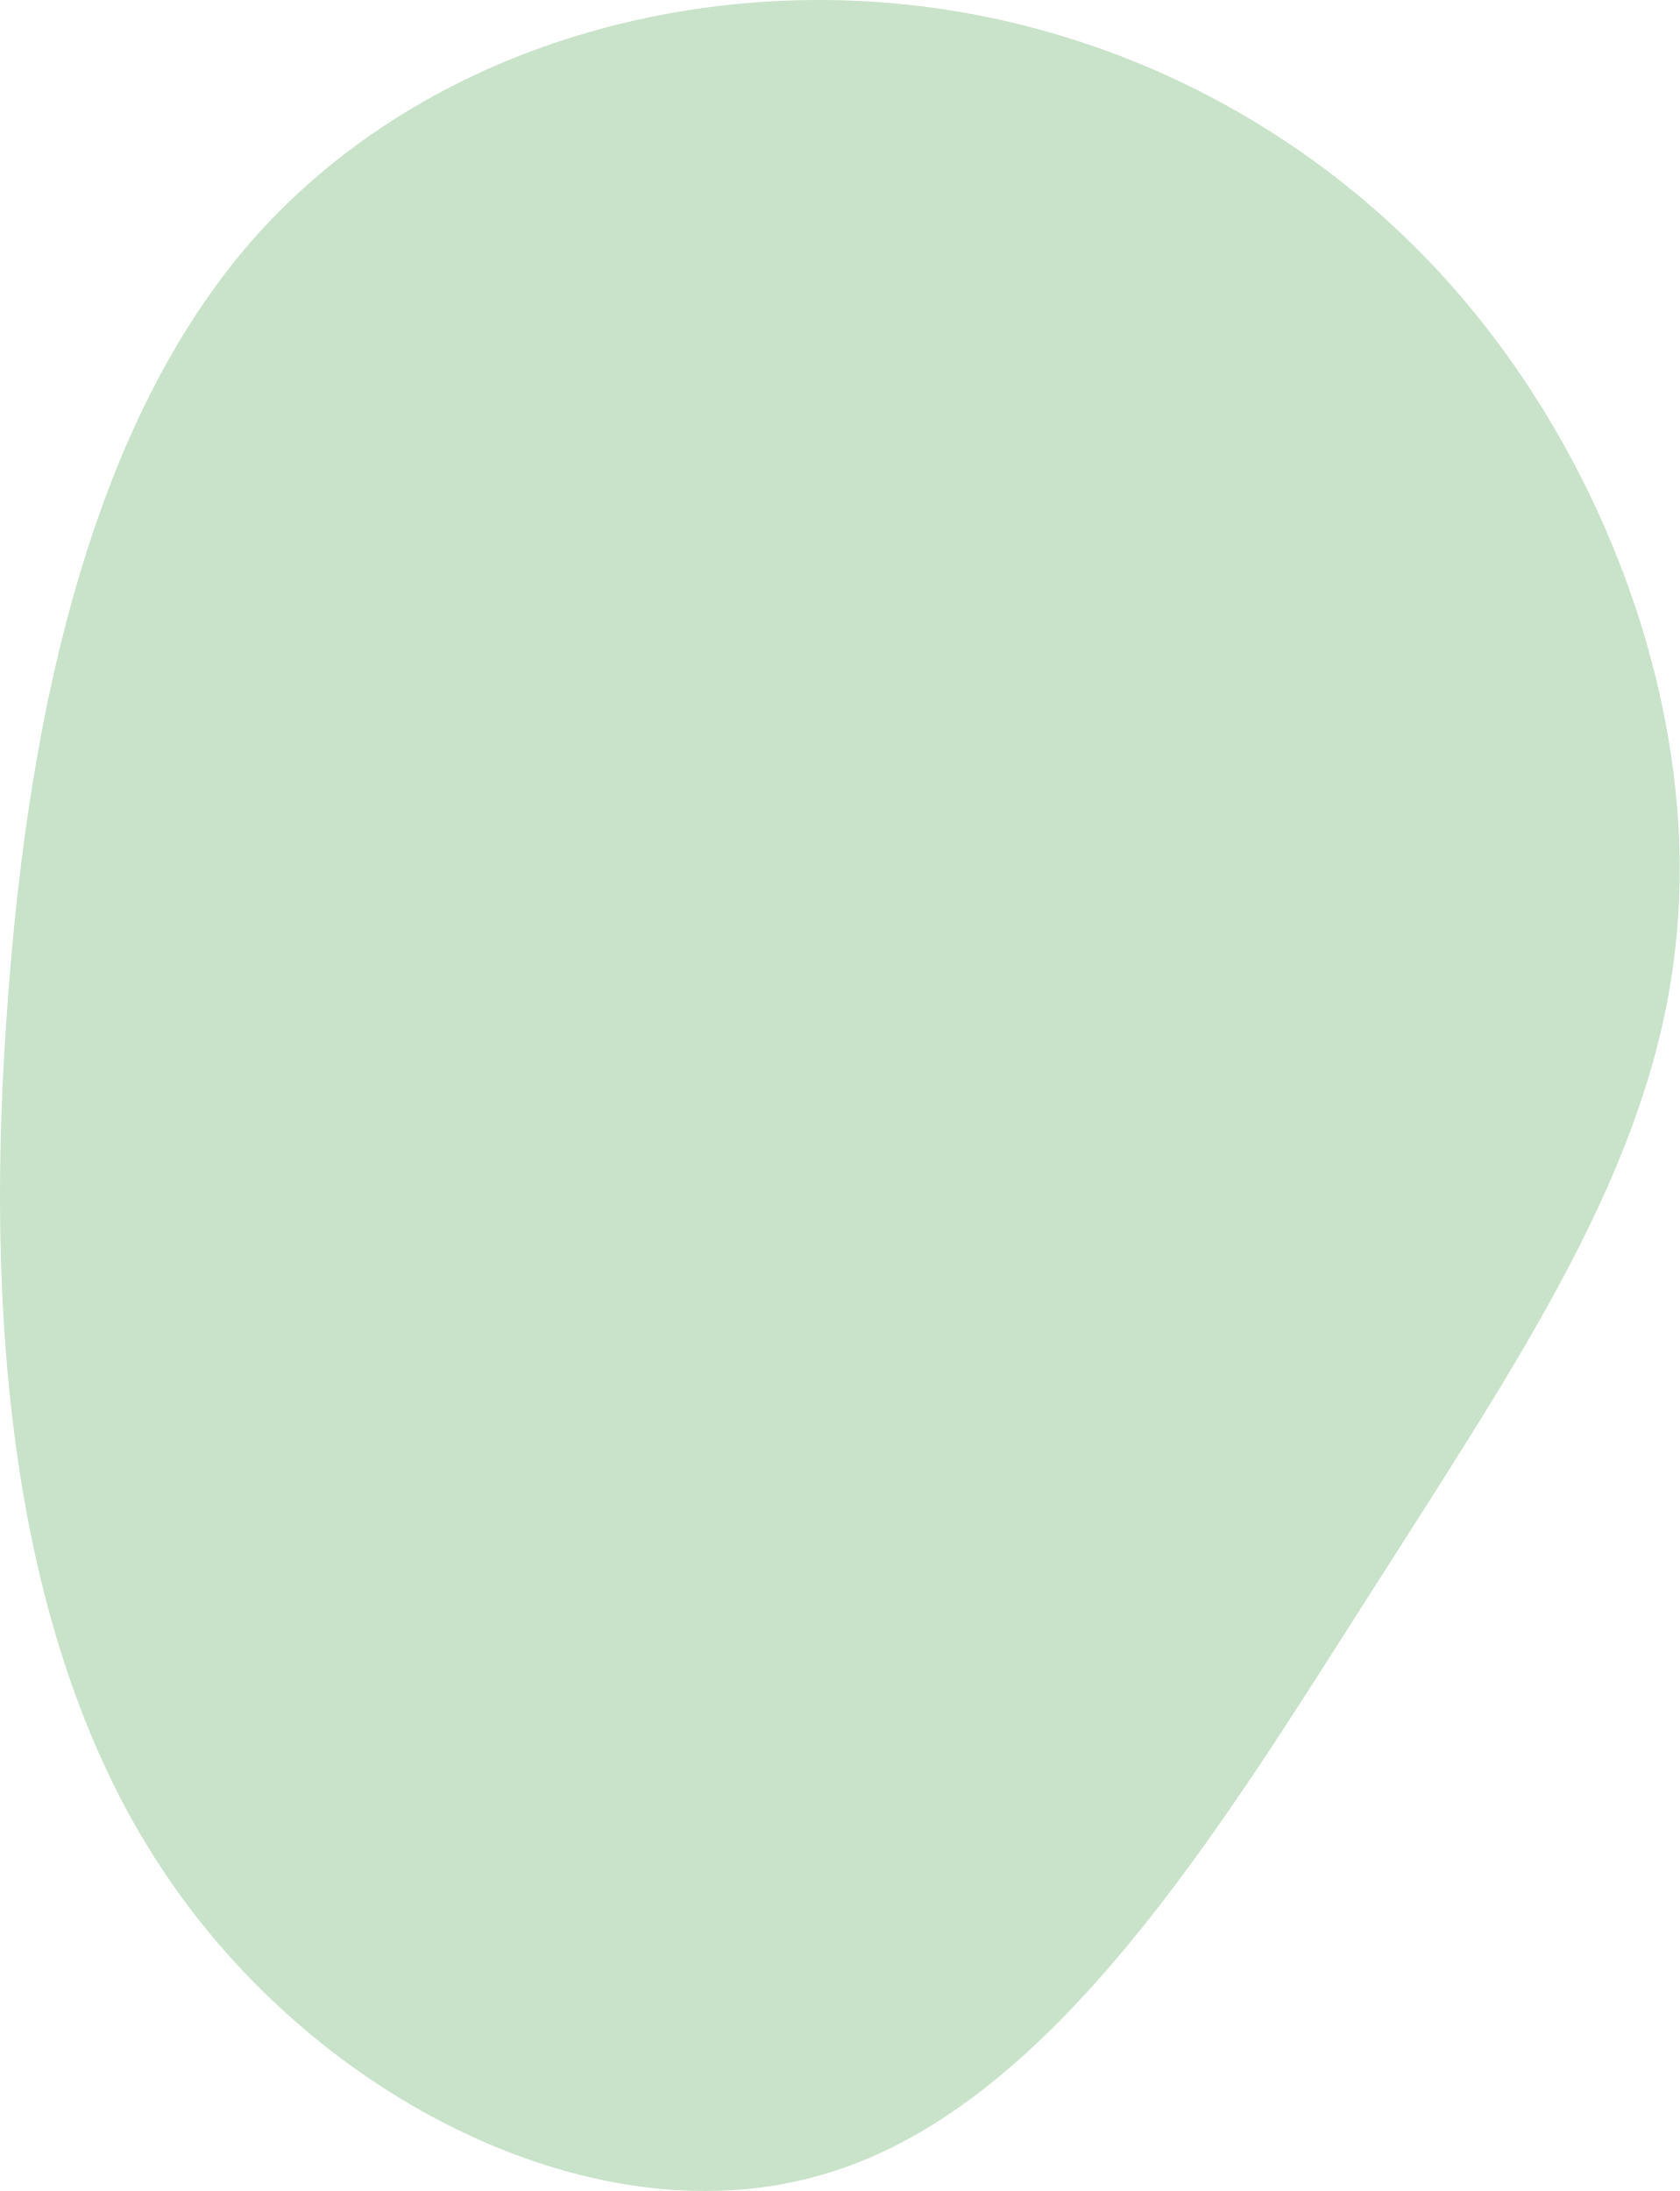
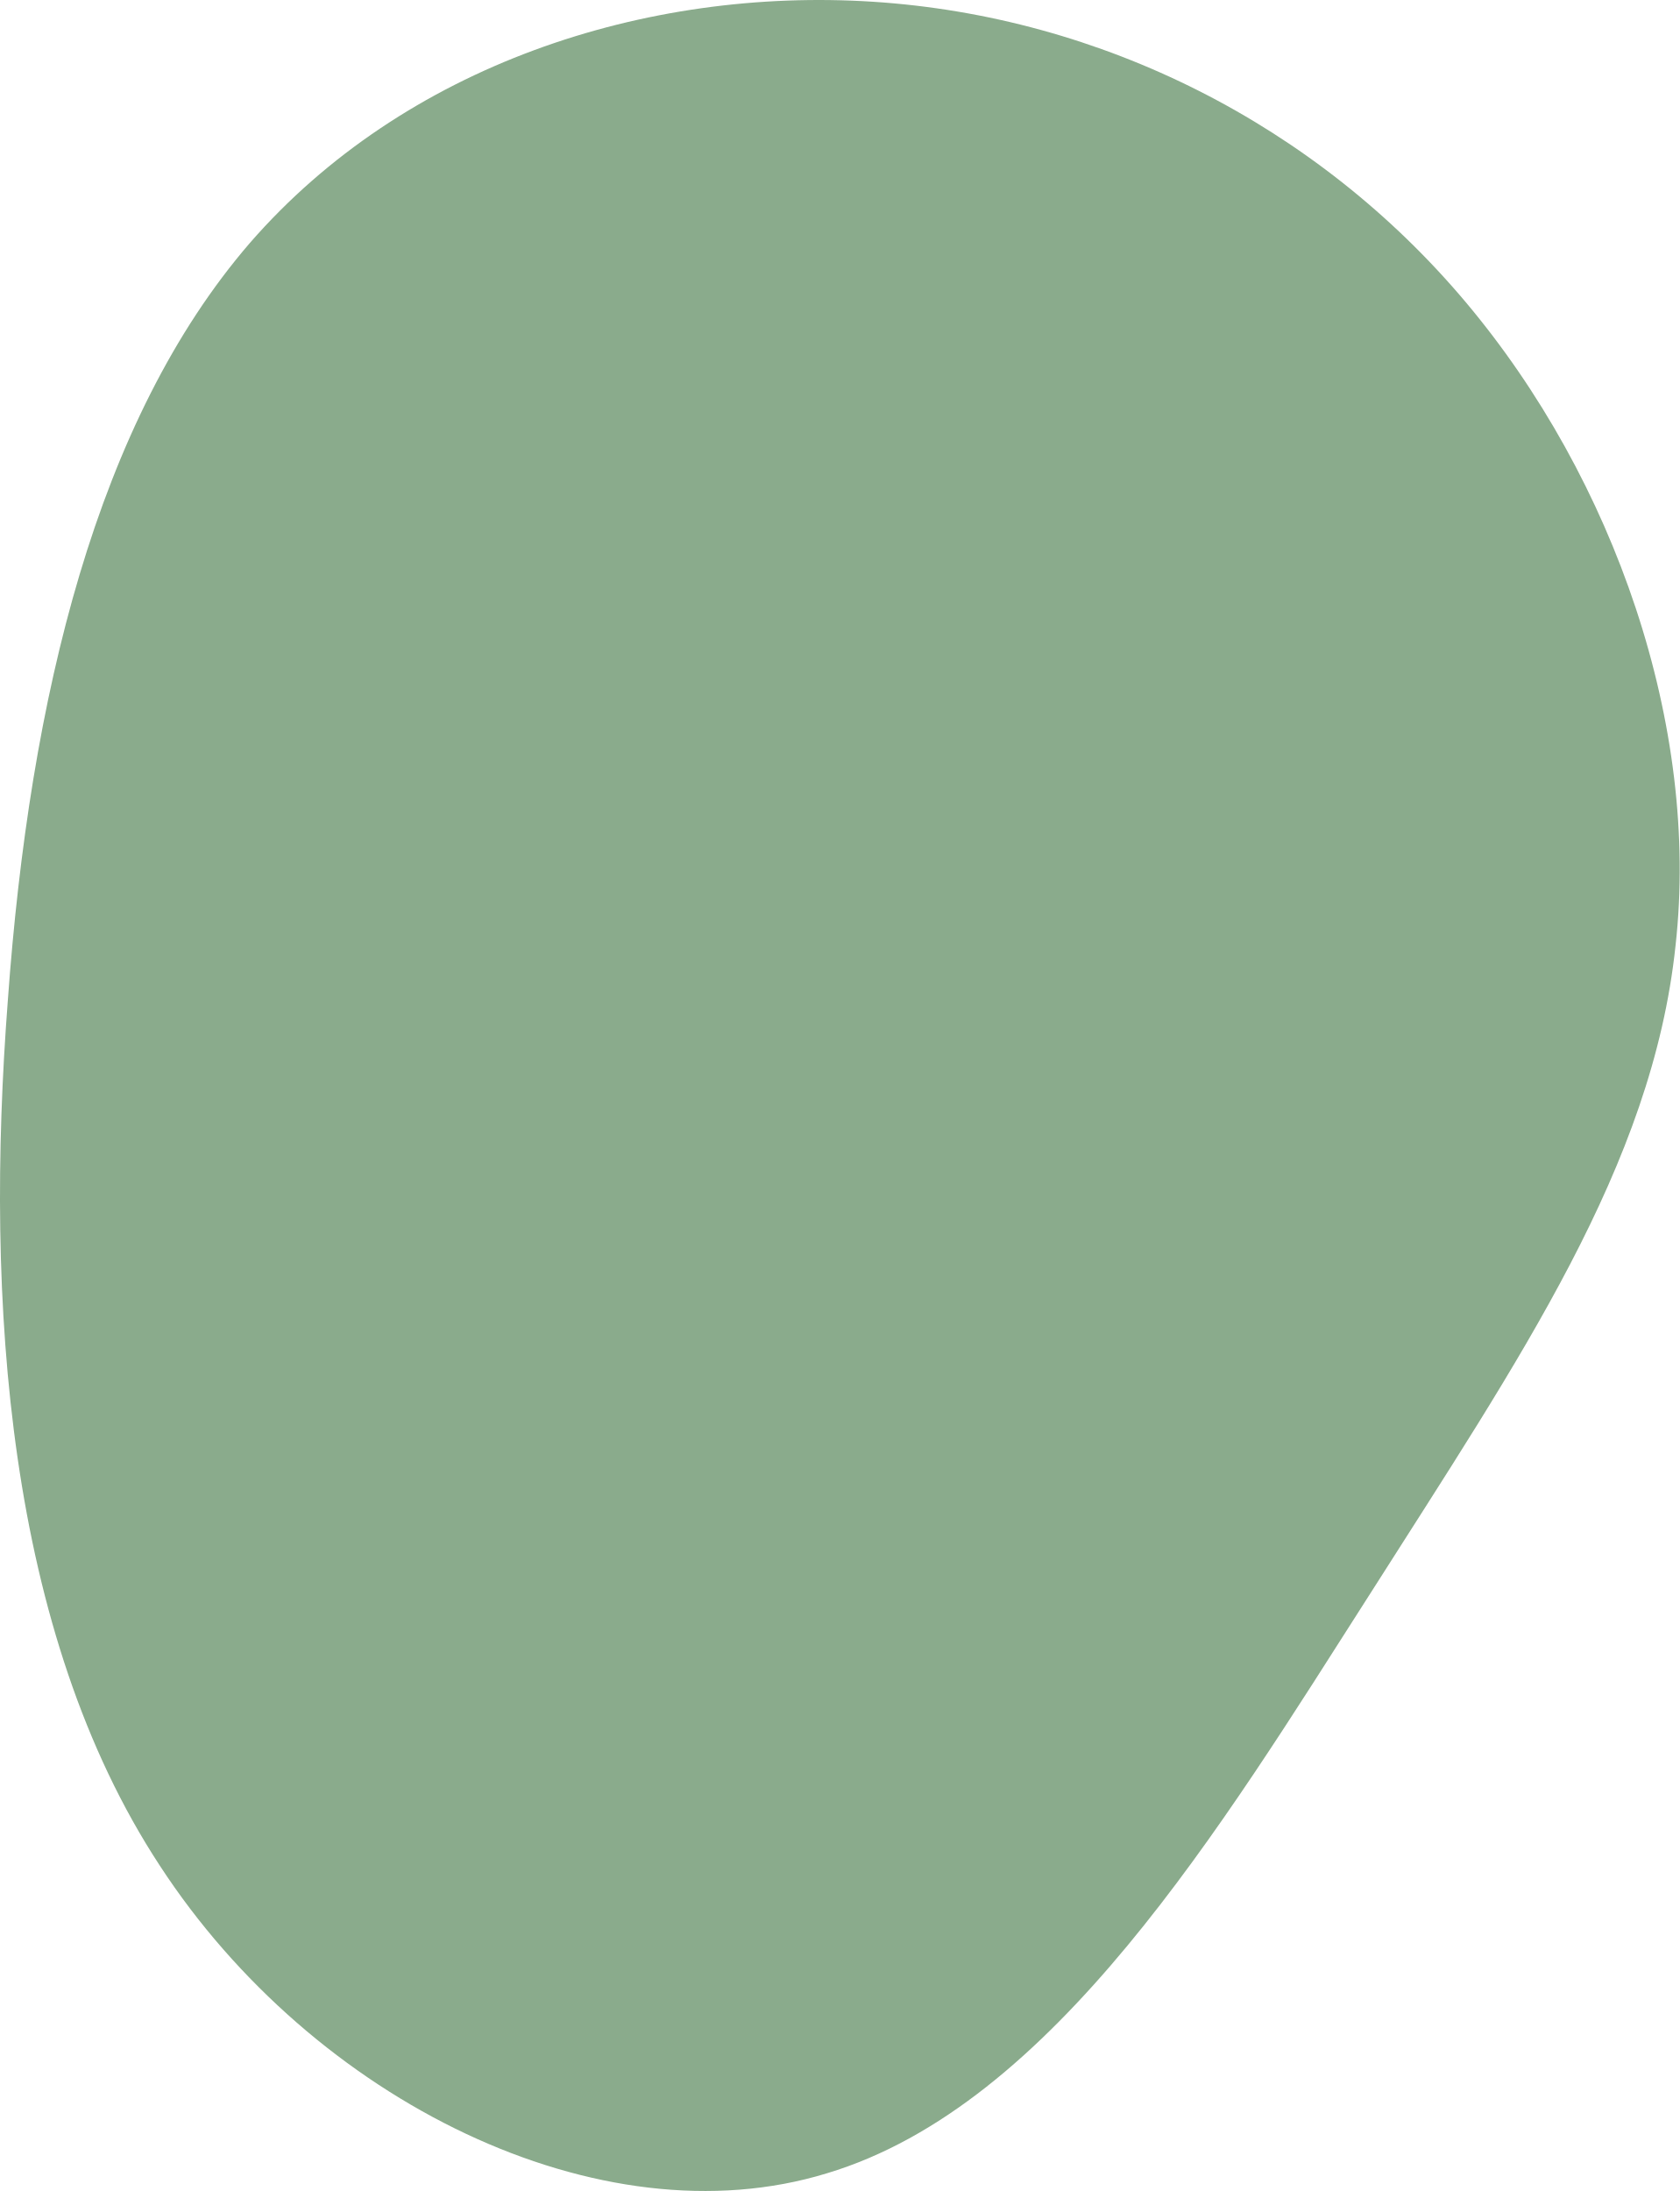
<svg xmlns="http://www.w3.org/2000/svg" width="184" height="240" viewBox="0 0 184 240" fill="none">
-   <path d="M160.549 33.086C176.913 52.53 186.224 79.59 183.544 103.571C181.004 127.715 166.474 148.779 150.11 174.543C133.746 200.144 115.407 230.607 90.579 238.061C65.751 245.676 34.293 230.121 17.505 204.357C0.718 178.756 -1.68 142.622 0.859 109.567C3.257 76.349 10.593 46.049 27.38 26.604C44.309 7.16 70.688 -1.428 95.658 0.193C120.627 1.813 144.185 13.642 160.549 33.086Z" fill="#C8E3C9" />
+   <path d="M160.549 33.086C176.913 52.53 186.224 79.59 183.544 103.571C181.004 127.715 166.474 148.779 150.11 174.543C133.746 200.144 115.407 230.607 90.579 238.061C65.751 245.676 34.293 230.121 17.505 204.357C0.718 178.756 -1.68 142.622 0.859 109.567C3.257 76.349 10.593 46.049 27.38 26.604C44.309 7.16 70.688 -1.428 95.658 0.193C120.627 1.813 144.185 13.642 160.549 33.086Z" fill="#8aab8c" />
</svg>
